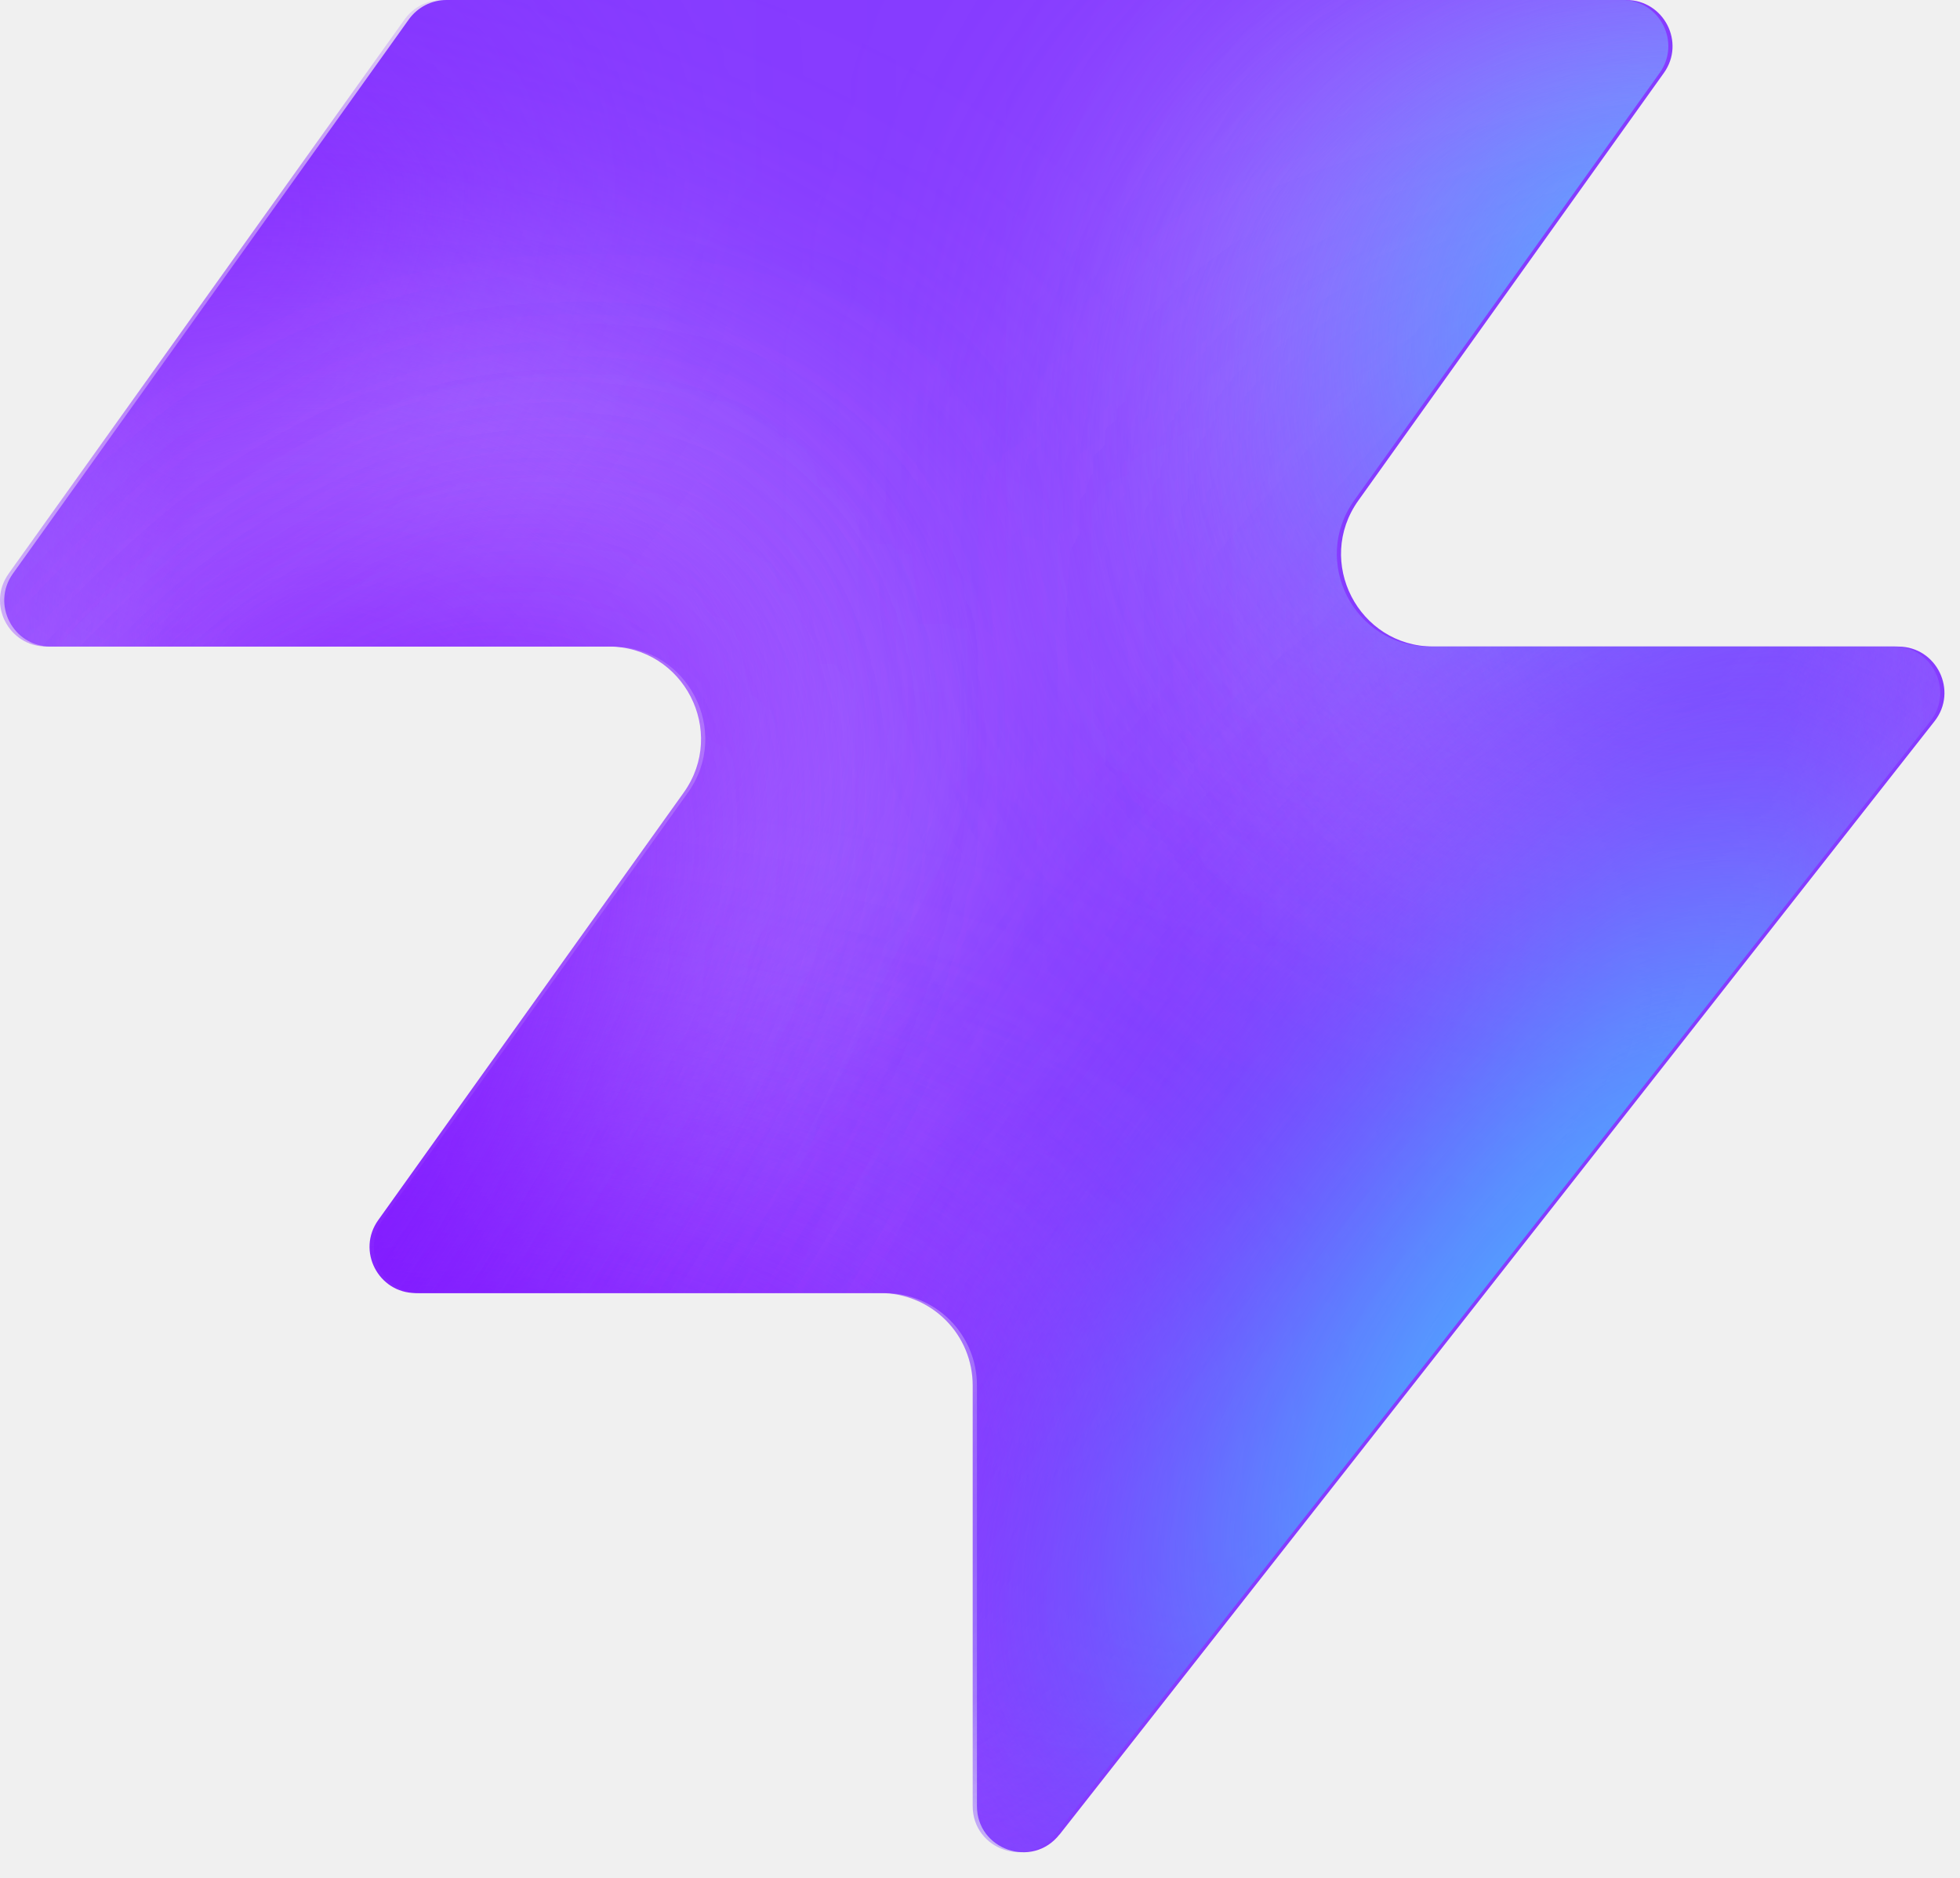
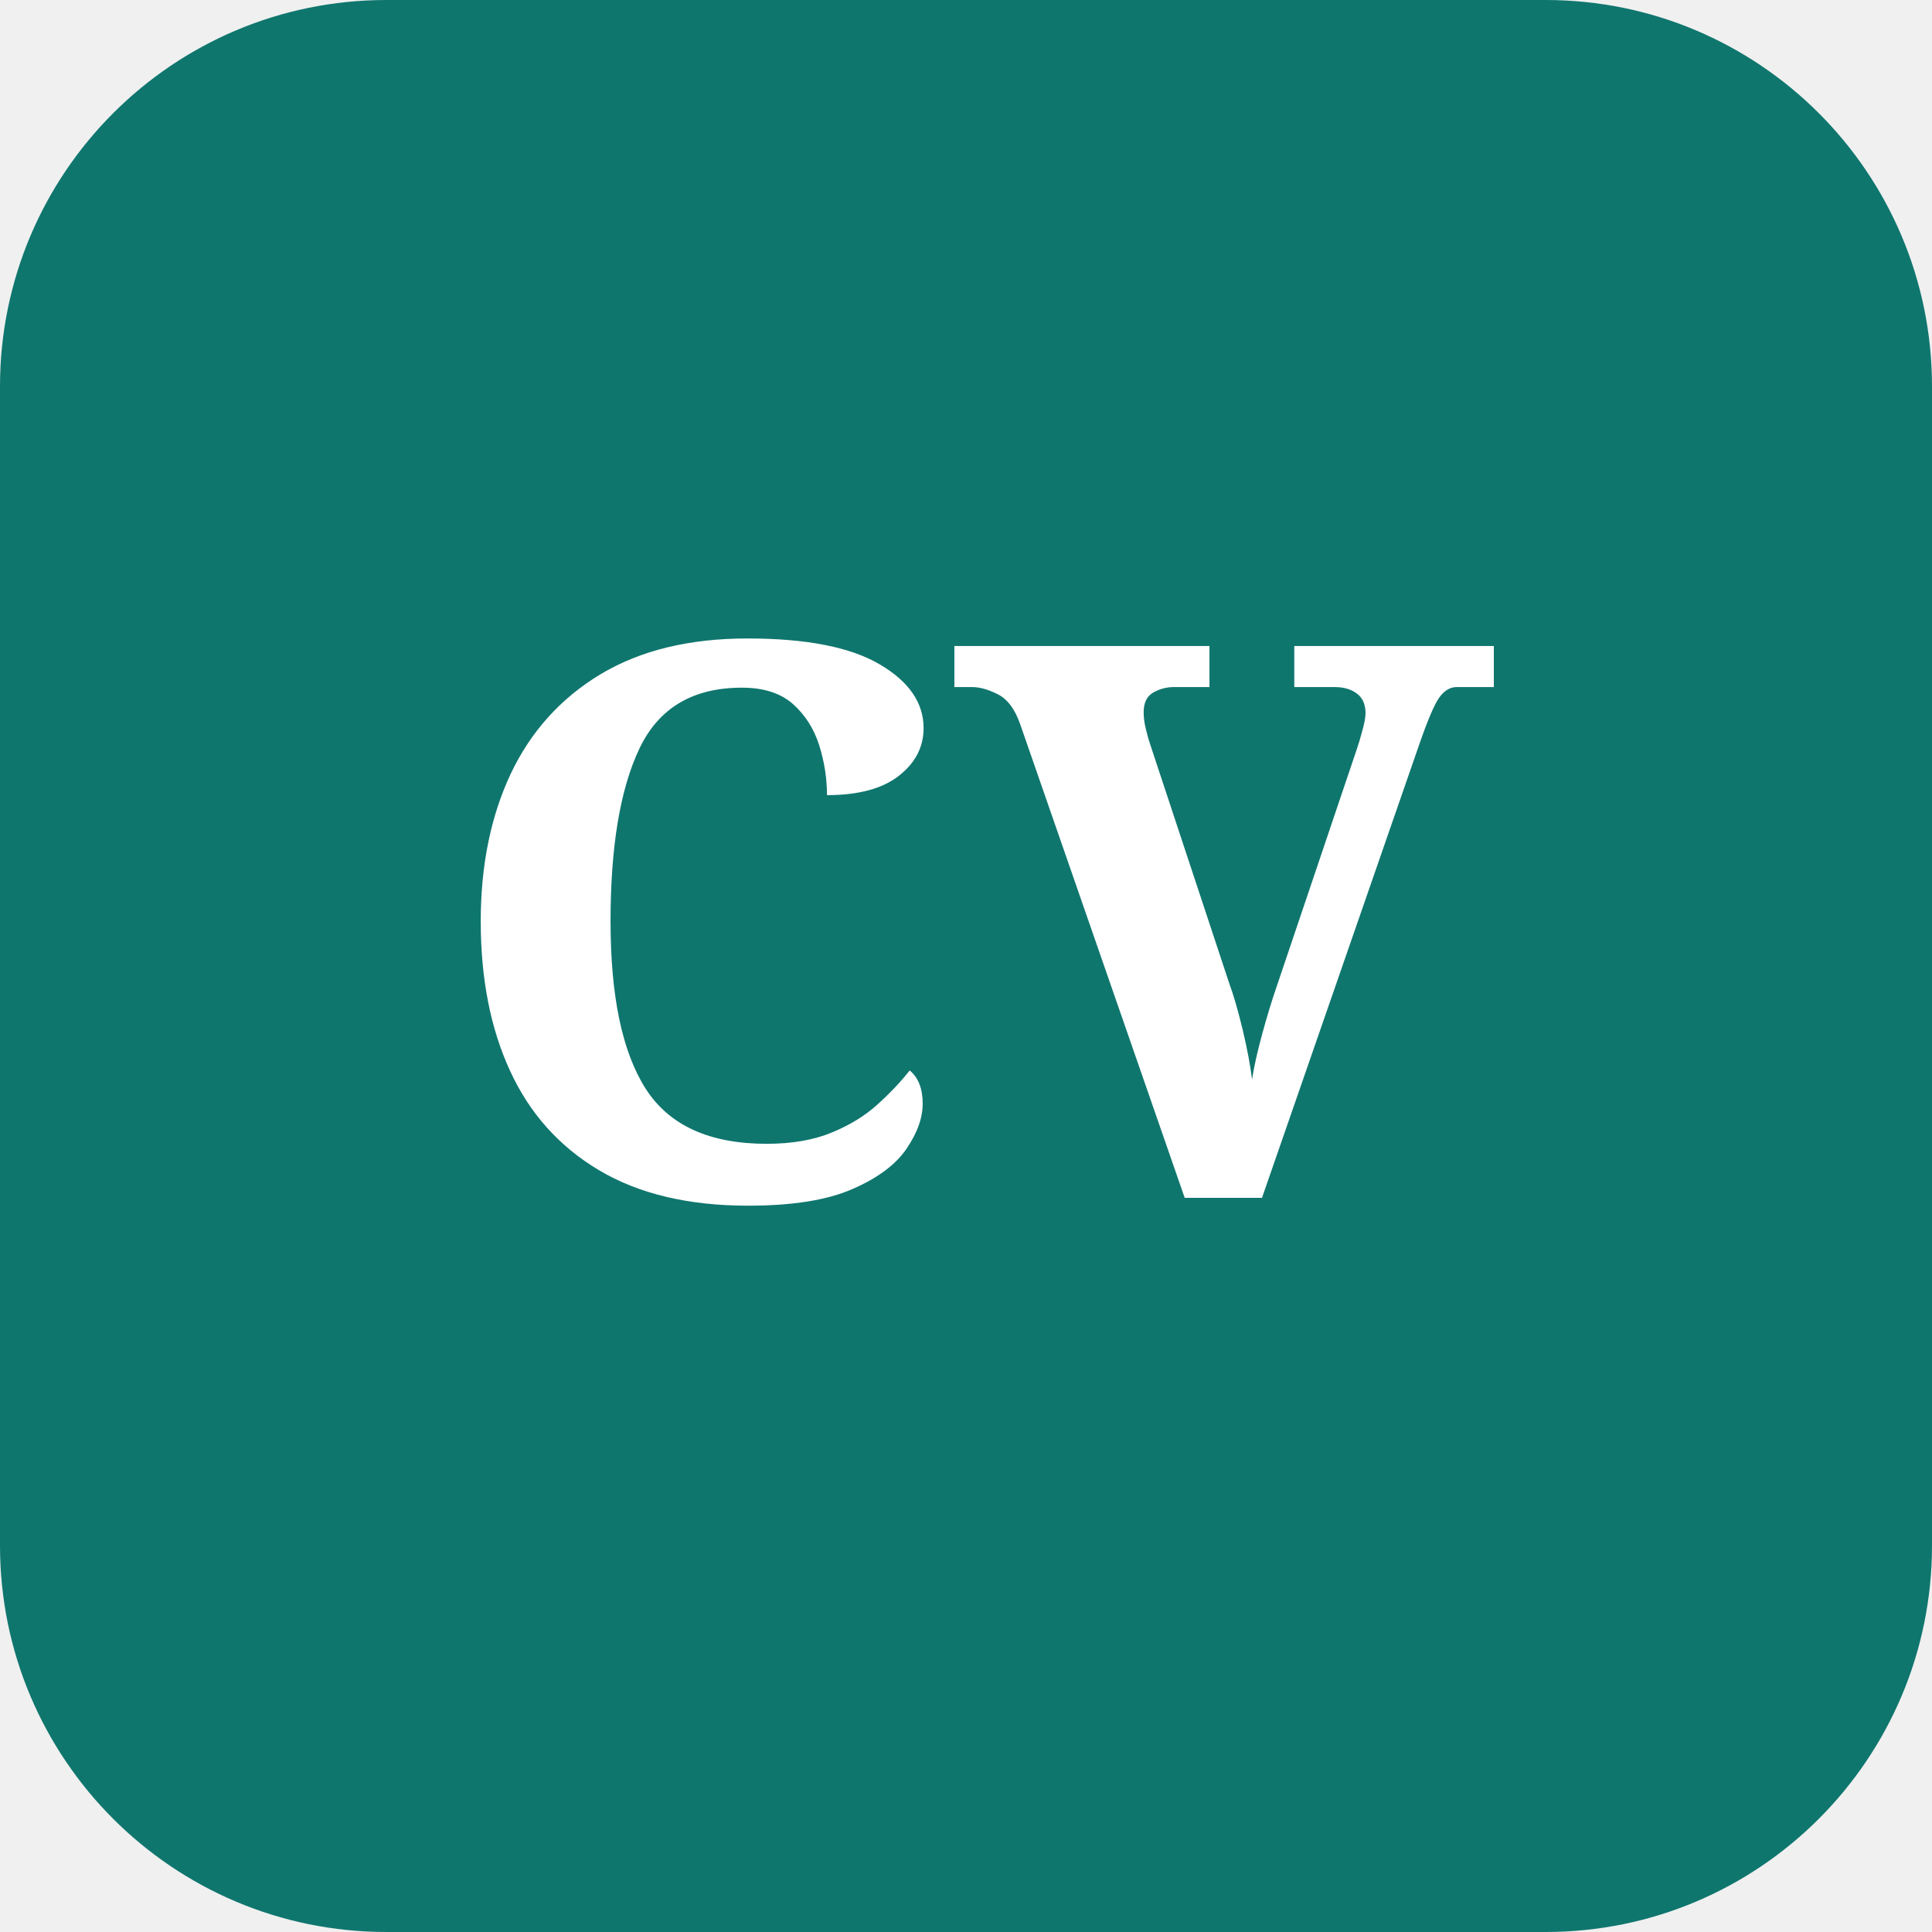
- <svg xmlns="http://www.w3.org/2000/svg" width="48" height="46" fill="none" viewBox="0 0 48 46">
-   <path fill="#863bff" d="M25.946 44.938c-.664.845-2.021.375-2.021-.698V33.937a2.26 2.26 0 0 0-2.262-2.262H10.287c-.92 0-1.456-1.04-.92-1.788l7.48-10.471c1.07-1.497 0-3.578-1.842-3.578H1.237c-.92 0-1.456-1.04-.92-1.788L10.013.474c.214-.297.556-.474.92-.474h28.894c.92 0 1.456 1.04.92 1.788l-7.48 10.471c-1.07 1.498 0 3.579 1.842 3.579h11.377c.943 0 1.473 1.088.89 1.83L25.947 44.94z" style="fill:#863bff;fill:color(display-p3 .525 .23 1);fill-opacity:1" />
-   <mask id="a" width="48" height="46" x="0" y="0" maskUnits="userSpaceOnUse" style="mask-type:alpha">
-     <path fill="#000" d="M25.842 44.938c-.664.844-2.021.375-2.021-.698V33.937a2.26 2.26 0 0 0-2.262-2.262H10.183c-.92 0-1.456-1.04-.92-1.788l7.48-10.471c1.07-1.498 0-3.579-1.842-3.579H1.133c-.92 0-1.456-1.04-.92-1.787L9.91.473c.214-.297.556-.474.92-.474h28.894c.92 0 1.456 1.04.92 1.788l-7.48 10.471c-1.07 1.498 0 3.578 1.842 3.578h11.377c.943 0 1.473 1.088.89 1.832L25.843 44.94z" style="fill:#000;fill-opacity:1" />
-   </mask>
-   <g mask="url(#a)">
-     <g filter="url(#b)">
-       <ellipse cx="5.508" cy="14.704" fill="#ede6ff" rx="5.508" ry="14.704" style="fill:#ede6ff;fill:color(display-p3 .927 .903 1);fill-opacity:1" transform="matrix(.00324 1 1 -.00324 -4.47 31.516)" />
-     </g>
-     <g filter="url(#c)">
-       <ellipse cx="10.399" cy="29.851" fill="#ede6ff" rx="10.399" ry="29.851" style="fill:#ede6ff;fill:color(display-p3 .927 .903 1);fill-opacity:1" transform="matrix(.00324 1 1 -.00324 -39.328 7.883)" />
-     </g>
-     <g filter="url(#d)">
-       <ellipse cx="5.508" cy="30.487" fill="#7e14ff" rx="5.508" ry="30.487" style="fill:#7e14ff;fill:color(display-p3 .492 .077 1);fill-opacity:1" transform="rotate(89.814 -25.913 -14.639)scale(1 -1)" />
-     </g>
-     <g filter="url(#e)">
-       <ellipse cx="5.508" cy="30.599" fill="#7e14ff" rx="5.508" ry="30.599" style="fill:#7e14ff;fill:color(display-p3 .492 .077 1);fill-opacity:1" transform="rotate(89.814 -32.644 -3.334)scale(1 -1)" />
-     </g>
-     <g filter="url(#f)">
-       <ellipse cx="5.508" cy="30.599" fill="#7e14ff" rx="5.508" ry="30.599" style="fill:#7e14ff;fill:color(display-p3 .492 .077 1);fill-opacity:1" transform="matrix(.00324 1 1 -.00324 -34.34 30.47)" />
-     </g>
-     <g filter="url(#g)">
-       <ellipse cx="14.072" cy="22.078" fill="#ede6ff" rx="14.072" ry="22.078" style="fill:#ede6ff;fill:color(display-p3 .927 .903 1);fill-opacity:1" transform="rotate(93.35 24.506 48.493)scale(-1 1)" />
-     </g>
-     <g filter="url(#h)">
-       <ellipse cx="3.47" cy="21.501" fill="#7e14ff" rx="3.47" ry="21.501" style="fill:#7e14ff;fill:color(display-p3 .492 .077 1);fill-opacity:1" transform="rotate(89.009 28.708 47.59)scale(-1 1)" />
-     </g>
-     <g filter="url(#i)">
-       <ellipse cx="3.47" cy="21.501" fill="#7e14ff" rx="3.47" ry="21.501" style="fill:#7e14ff;fill:color(display-p3 .492 .077 1);fill-opacity:1" transform="rotate(89.009 28.708 47.59)scale(-1 1)" />
-     </g>
-     <g filter="url(#j)">
-       <ellipse cx=".387" cy="8.972" fill="#7e14ff" rx="4.407" ry="29.108" style="fill:#7e14ff;fill:color(display-p3 .492 .077 1);fill-opacity:1" transform="rotate(39.51 .387 8.972)" />
-     </g>
-     <g filter="url(#k)">
-       <ellipse cx="47.523" cy="-6.092" fill="#7e14ff" rx="4.407" ry="29.108" style="fill:#7e14ff;fill:color(display-p3 .492 .077 1);fill-opacity:1" transform="rotate(37.892 47.523 -6.092)" />
-     </g>
-     <g filter="url(#l)">
-       <ellipse cx="41.412" cy="6.333" fill="#47bfff" rx="5.971" ry="9.665" style="fill:#47bfff;fill:color(display-p3 .28 .748 1);fill-opacity:1" transform="rotate(37.892 41.412 6.333)" />
-     </g>
-     <g filter="url(#m)">
-       <ellipse cx="-1.879" cy="38.332" fill="#7e14ff" rx="4.407" ry="29.108" style="fill:#7e14ff;fill:color(display-p3 .492 .077 1);fill-opacity:1" transform="rotate(37.892 -1.88 38.332)" />
-     </g>
-     <g filter="url(#n)">
-       <ellipse cx="-1.879" cy="38.332" fill="#7e14ff" rx="4.407" ry="29.108" style="fill:#7e14ff;fill:color(display-p3 .492 .077 1);fill-opacity:1" transform="rotate(37.892 -1.88 38.332)" />
-     </g>
-     <g filter="url(#o)">
-       <ellipse cx="35.651" cy="29.907" fill="#7e14ff" rx="4.407" ry="29.108" style="fill:#7e14ff;fill:color(display-p3 .492 .077 1);fill-opacity:1" transform="rotate(37.892 35.651 29.907)" />
-     </g>
-     <g filter="url(#p)">
-       <ellipse cx="38.418" cy="32.4" fill="#47bfff" rx="5.971" ry="15.297" style="fill:#47bfff;fill:color(display-p3 .28 .748 1);fill-opacity:1" transform="rotate(37.892 38.418 32.4)" />
-     </g>
-   </g>
-   <defs>
-     <filter id="b" width="60.045" height="41.654" x="-19.77" y="16.149" color-interpolation-filters="sRGB" filterUnits="userSpaceOnUse">
-       <feFlood flood-opacity="0" result="BackgroundImageFix" />
-       <feBlend in="SourceGraphic" in2="BackgroundImageFix" result="shape" />
-       <feGaussianBlur result="effect1_foregroundBlur_2002_17158" stdDeviation="7.659" />
-     </filter>
-     <filter id="c" width="90.34" height="51.437" x="-54.613" y="-7.533" color-interpolation-filters="sRGB" filterUnits="userSpaceOnUse">
-       <feFlood flood-opacity="0" result="BackgroundImageFix" />
-       <feBlend in="SourceGraphic" in2="BackgroundImageFix" result="shape" />
-       <feGaussianBlur result="effect1_foregroundBlur_2002_17158" stdDeviation="7.659" />
-     </filter>
-     <filter id="d" width="79.355" height="29.4" x="-49.64" y="2.03" color-interpolation-filters="sRGB" filterUnits="userSpaceOnUse">
-       <feFlood flood-opacity="0" result="BackgroundImageFix" />
-       <feBlend in="SourceGraphic" in2="BackgroundImageFix" result="shape" />
-       <feGaussianBlur result="effect1_foregroundBlur_2002_17158" stdDeviation="4.596" />
-     </filter>
-     <filter id="e" width="79.579" height="29.4" x="-45.045" y="20.029" color-interpolation-filters="sRGB" filterUnits="userSpaceOnUse">
-       <feFlood flood-opacity="0" result="BackgroundImageFix" />
-       <feBlend in="SourceGraphic" in2="BackgroundImageFix" result="shape" />
-       <feGaussianBlur result="effect1_foregroundBlur_2002_17158" stdDeviation="4.596" />
-     </filter>
-     <filter id="f" width="79.579" height="29.4" x="-43.513" y="21.178" color-interpolation-filters="sRGB" filterUnits="userSpaceOnUse">
-       <feFlood flood-opacity="0" result="BackgroundImageFix" />
-       <feBlend in="SourceGraphic" in2="BackgroundImageFix" result="shape" />
-       <feGaussianBlur result="effect1_foregroundBlur_2002_17158" stdDeviation="4.596" />
-     </filter>
-     <filter id="g" width="74.749" height="58.852" x="15.756" y="-17.901" color-interpolation-filters="sRGB" filterUnits="userSpaceOnUse">
-       <feFlood flood-opacity="0" result="BackgroundImageFix" />
-       <feBlend in="SourceGraphic" in2="BackgroundImageFix" result="shape" />
-       <feGaussianBlur result="effect1_foregroundBlur_2002_17158" stdDeviation="7.659" />
-     </filter>
-     <filter id="h" width="61.377" height="25.362" x="23.548" y="2.284" color-interpolation-filters="sRGB" filterUnits="userSpaceOnUse">
-       <feFlood flood-opacity="0" result="BackgroundImageFix" />
-       <feBlend in="SourceGraphic" in2="BackgroundImageFix" result="shape" />
-       <feGaussianBlur result="effect1_foregroundBlur_2002_17158" stdDeviation="4.596" />
-     </filter>
-     <filter id="i" width="61.377" height="25.362" x="23.548" y="2.284" color-interpolation-filters="sRGB" filterUnits="userSpaceOnUse">
-       <feFlood flood-opacity="0" result="BackgroundImageFix" />
-       <feBlend in="SourceGraphic" in2="BackgroundImageFix" result="shape" />
-       <feGaussianBlur result="effect1_foregroundBlur_2002_17158" stdDeviation="4.596" />
-     </filter>
-     <filter id="j" width="56.045" height="63.649" x="-27.636" y="-22.853" color-interpolation-filters="sRGB" filterUnits="userSpaceOnUse">
-       <feFlood flood-opacity="0" result="BackgroundImageFix" />
-       <feBlend in="SourceGraphic" in2="BackgroundImageFix" result="shape" />
-       <feGaussianBlur result="effect1_foregroundBlur_2002_17158" stdDeviation="4.596" />
-     </filter>
-     <filter id="k" width="54.814" height="64.646" x="20.116" y="-38.415" color-interpolation-filters="sRGB" filterUnits="userSpaceOnUse">
-       <feFlood flood-opacity="0" result="BackgroundImageFix" />
-       <feBlend in="SourceGraphic" in2="BackgroundImageFix" result="shape" />
-       <feGaussianBlur result="effect1_foregroundBlur_2002_17158" stdDeviation="4.596" />
-     </filter>
-     <filter id="l" width="33.541" height="35.313" x="24.641" y="-11.323" color-interpolation-filters="sRGB" filterUnits="userSpaceOnUse">
-       <feFlood flood-opacity="0" result="BackgroundImageFix" />
-       <feBlend in="SourceGraphic" in2="BackgroundImageFix" result="shape" />
-       <feGaussianBlur result="effect1_foregroundBlur_2002_17158" stdDeviation="4.596" />
-     </filter>
-     <filter id="m" width="54.814" height="64.646" x="-29.286" y="6.009" color-interpolation-filters="sRGB" filterUnits="userSpaceOnUse">
-       <feFlood flood-opacity="0" result="BackgroundImageFix" />
-       <feBlend in="SourceGraphic" in2="BackgroundImageFix" result="shape" />
-       <feGaussianBlur result="effect1_foregroundBlur_2002_17158" stdDeviation="4.596" />
-     </filter>
-     <filter id="n" width="54.814" height="64.646" x="-29.286" y="6.009" color-interpolation-filters="sRGB" filterUnits="userSpaceOnUse">
-       <feFlood flood-opacity="0" result="BackgroundImageFix" />
-       <feBlend in="SourceGraphic" in2="BackgroundImageFix" result="shape" />
-       <feGaussianBlur result="effect1_foregroundBlur_2002_17158" stdDeviation="4.596" />
-     </filter>
-     <filter id="o" width="54.814" height="64.646" x="8.244" y="-2.416" color-interpolation-filters="sRGB" filterUnits="userSpaceOnUse">
-       <feFlood flood-opacity="0" result="BackgroundImageFix" />
-       <feBlend in="SourceGraphic" in2="BackgroundImageFix" result="shape" />
-       <feGaussianBlur result="effect1_foregroundBlur_2002_17158" stdDeviation="4.596" />
-     </filter>
-     <filter id="p" width="39.409" height="43.623" x="18.713" y="10.588" color-interpolation-filters="sRGB" filterUnits="userSpaceOnUse">
-       <feFlood flood-opacity="0" result="BackgroundImageFix" />
-       <feBlend in="SourceGraphic" in2="BackgroundImageFix" result="shape" />
-       <feGaussianBlur result="effect1_foregroundBlur_2002_17158" stdDeviation="4.596" />
-     </filter>
-   </defs>
+ <svg xmlns="http://www.w3.org/2000/svg" viewBox="0 0 100 100">
+   <rect width="100" height="100" rx="20" fill="#0F766E" />
+   <text x="50" y="62" font-family="serif" font-size="40" font-weight="bold" fill="white" text-anchor="middle">CV</text>
</svg>
